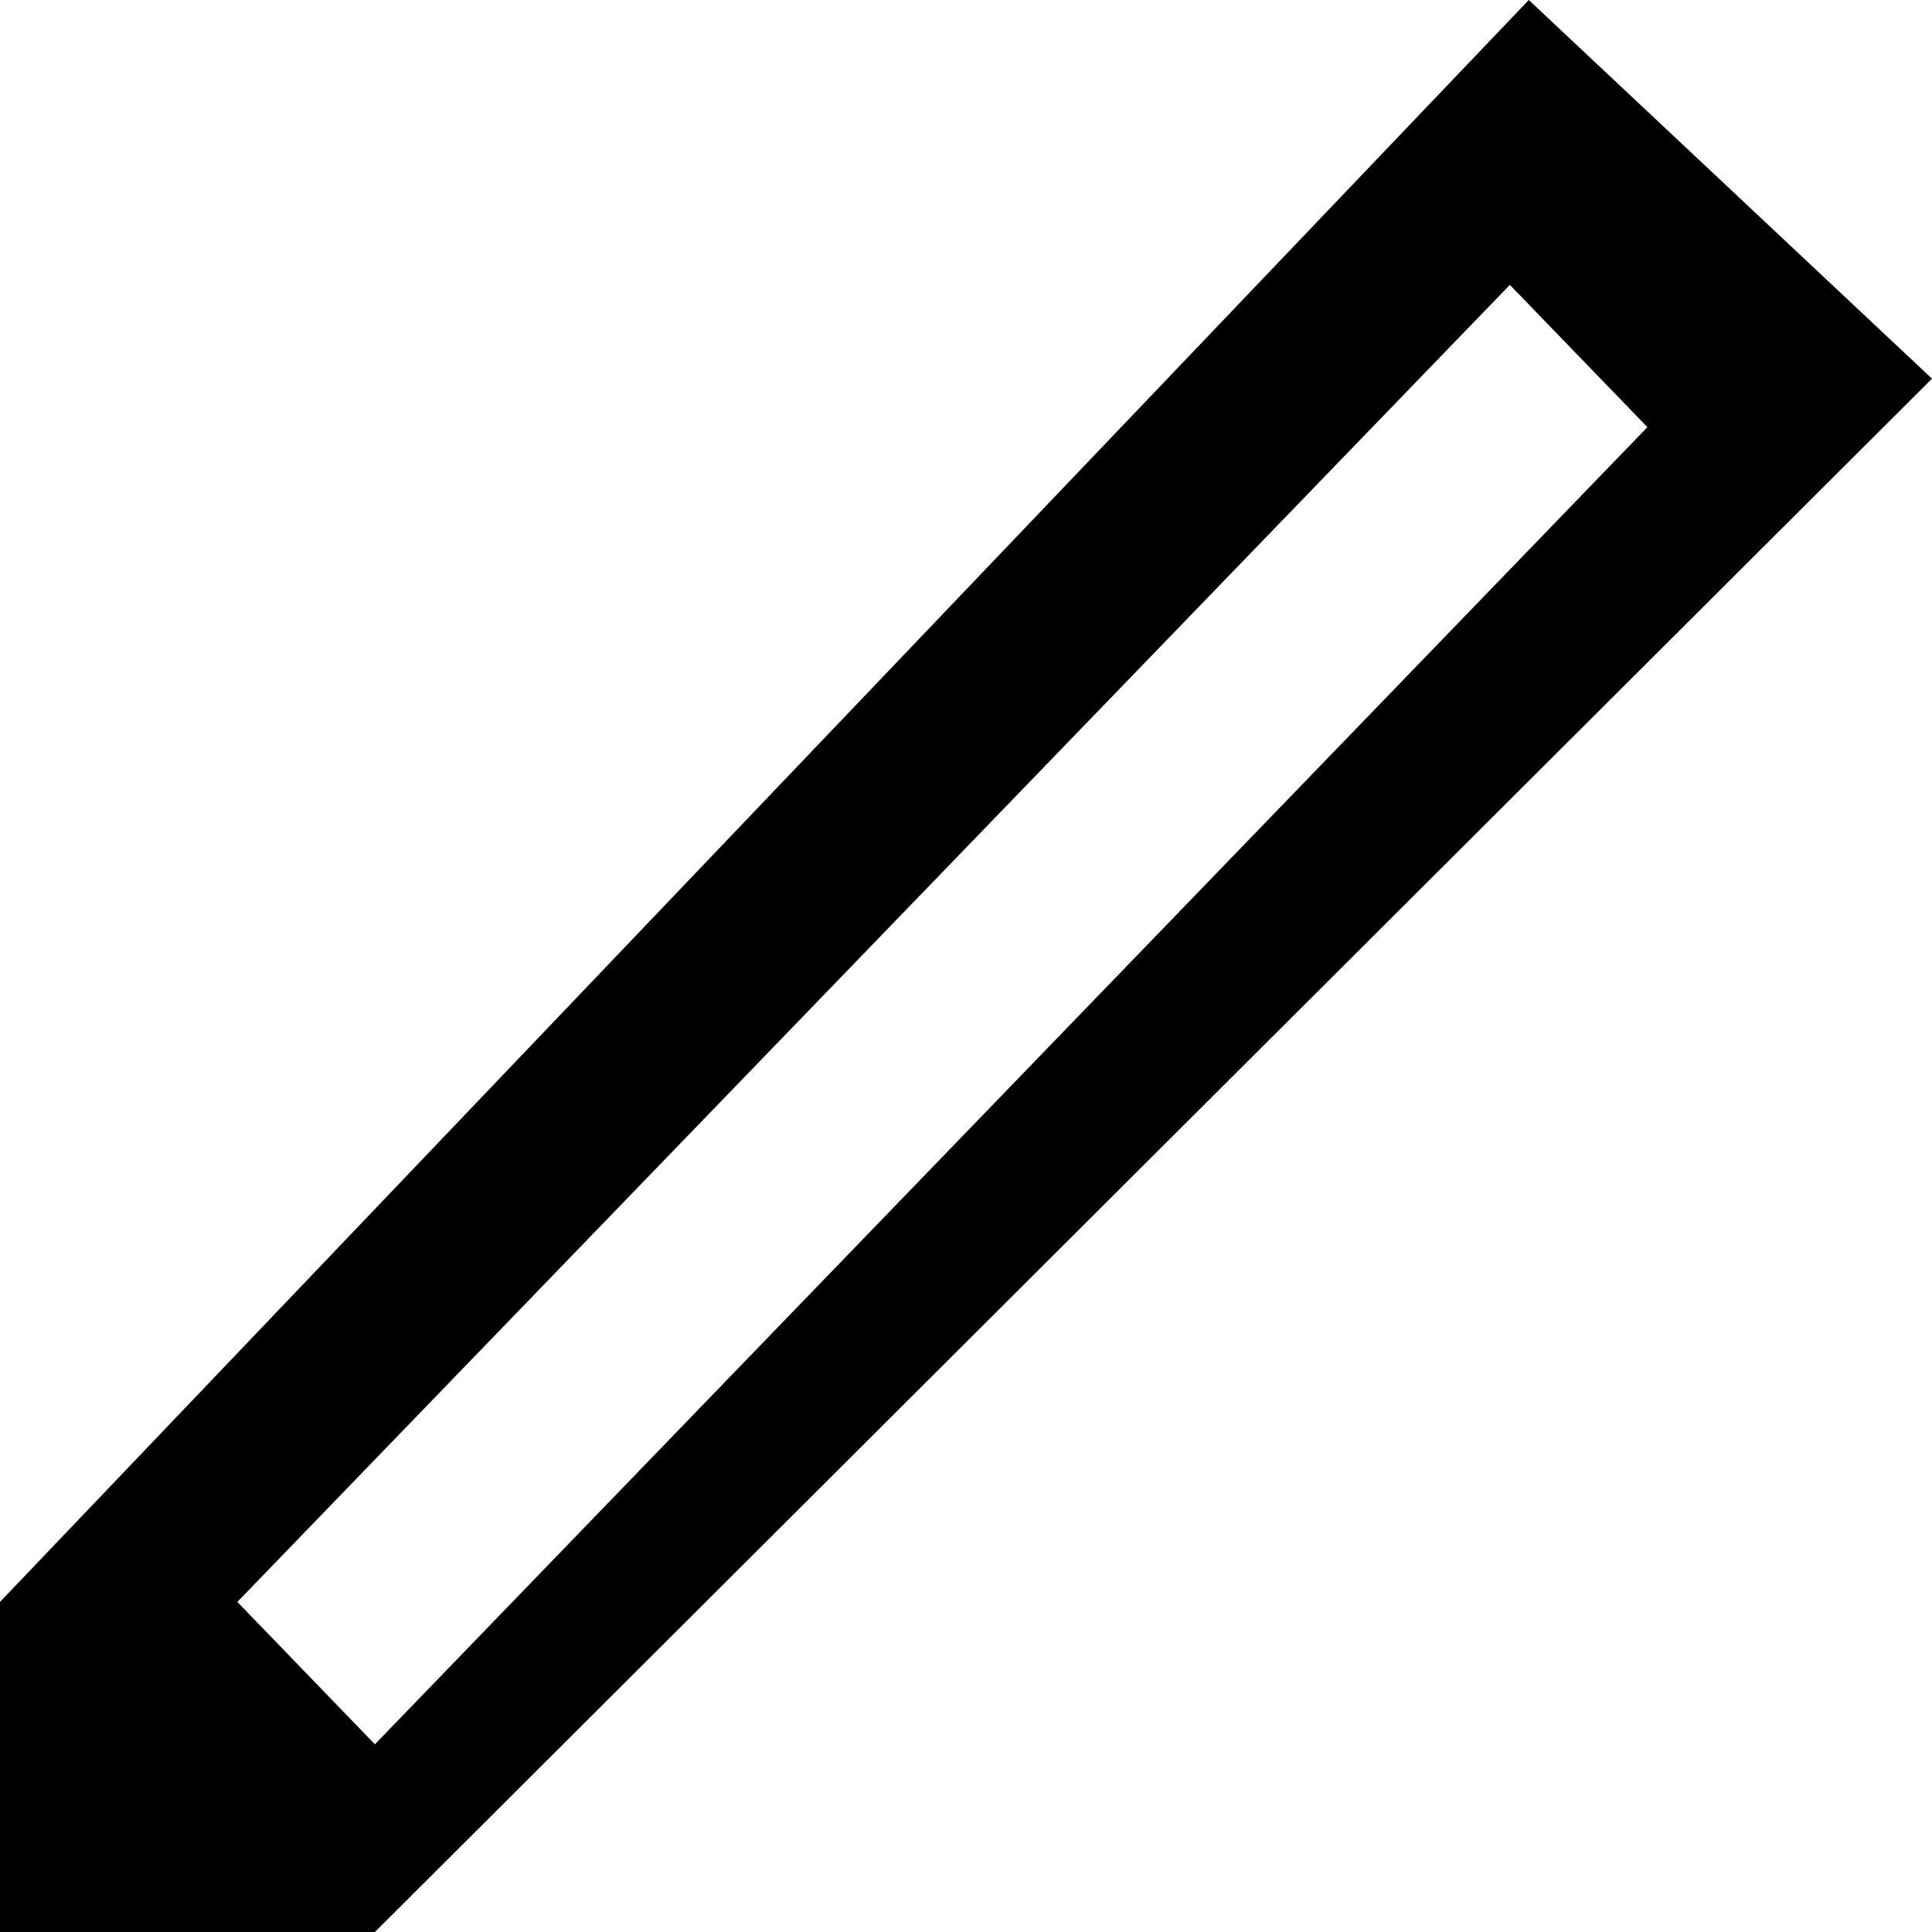
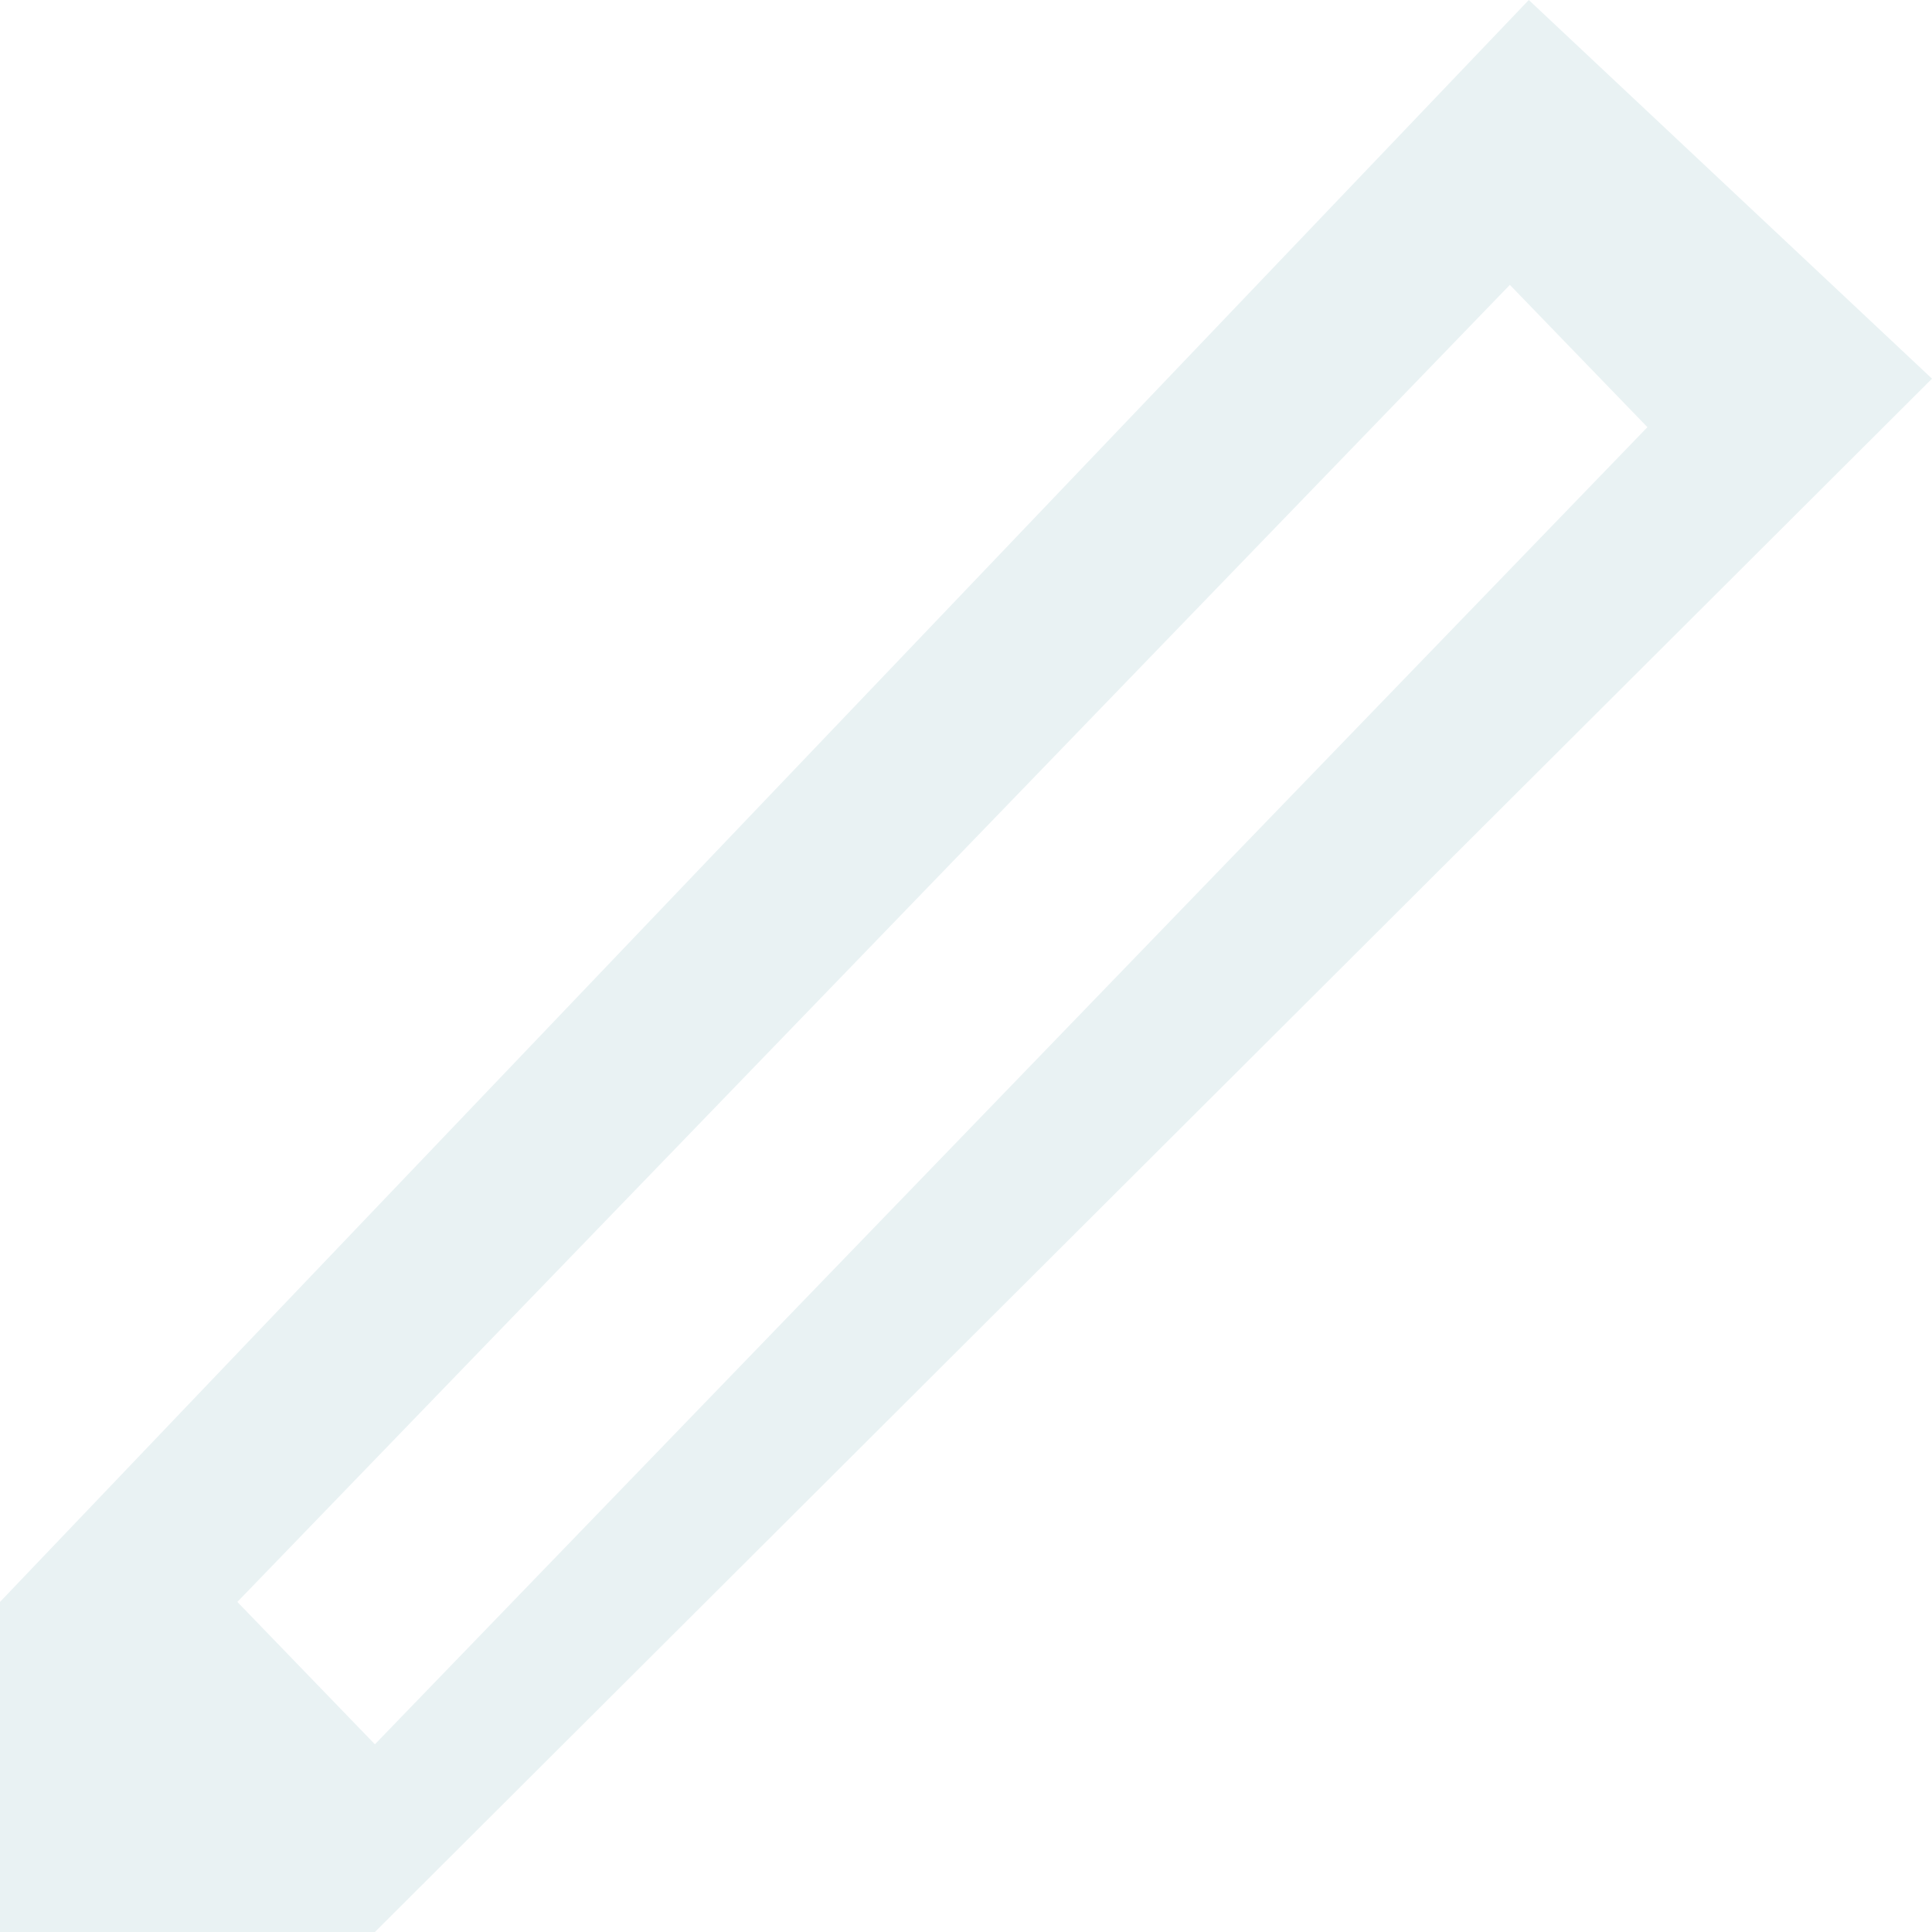
<svg xmlns="http://www.w3.org/2000/svg" width="800px" height="800px" viewBox="0 0 20 20" version="1.1">
  <defs>

    </defs>
  <g id="Page-1" stroke="none" stroke-width="1" fill="none" fill-rule="evenodd">
-     <g id="Dribbble-Light-Preview" transform="translate(-140, -2319)" fill="#000000">
+     <g id="Dribbble-Light-Preview" transform="translate(-140, -2319)" fill="#e9f2f3">
      <g id="icons" transform="translate(56, 160)">
        <path d="M86.457,2175.583 L99.63,2161.949 L101.054,2163.422 L87.881,2177.057 L86.457,2175.583 Z M99.826,2159 L84,2175.583 L84,2179 L87.881,2179 L104,2162.92 L99.826,2159 Z" id="pen-[#1320]">

                </path>
      </g>
    </g>
  </g>
</svg>
